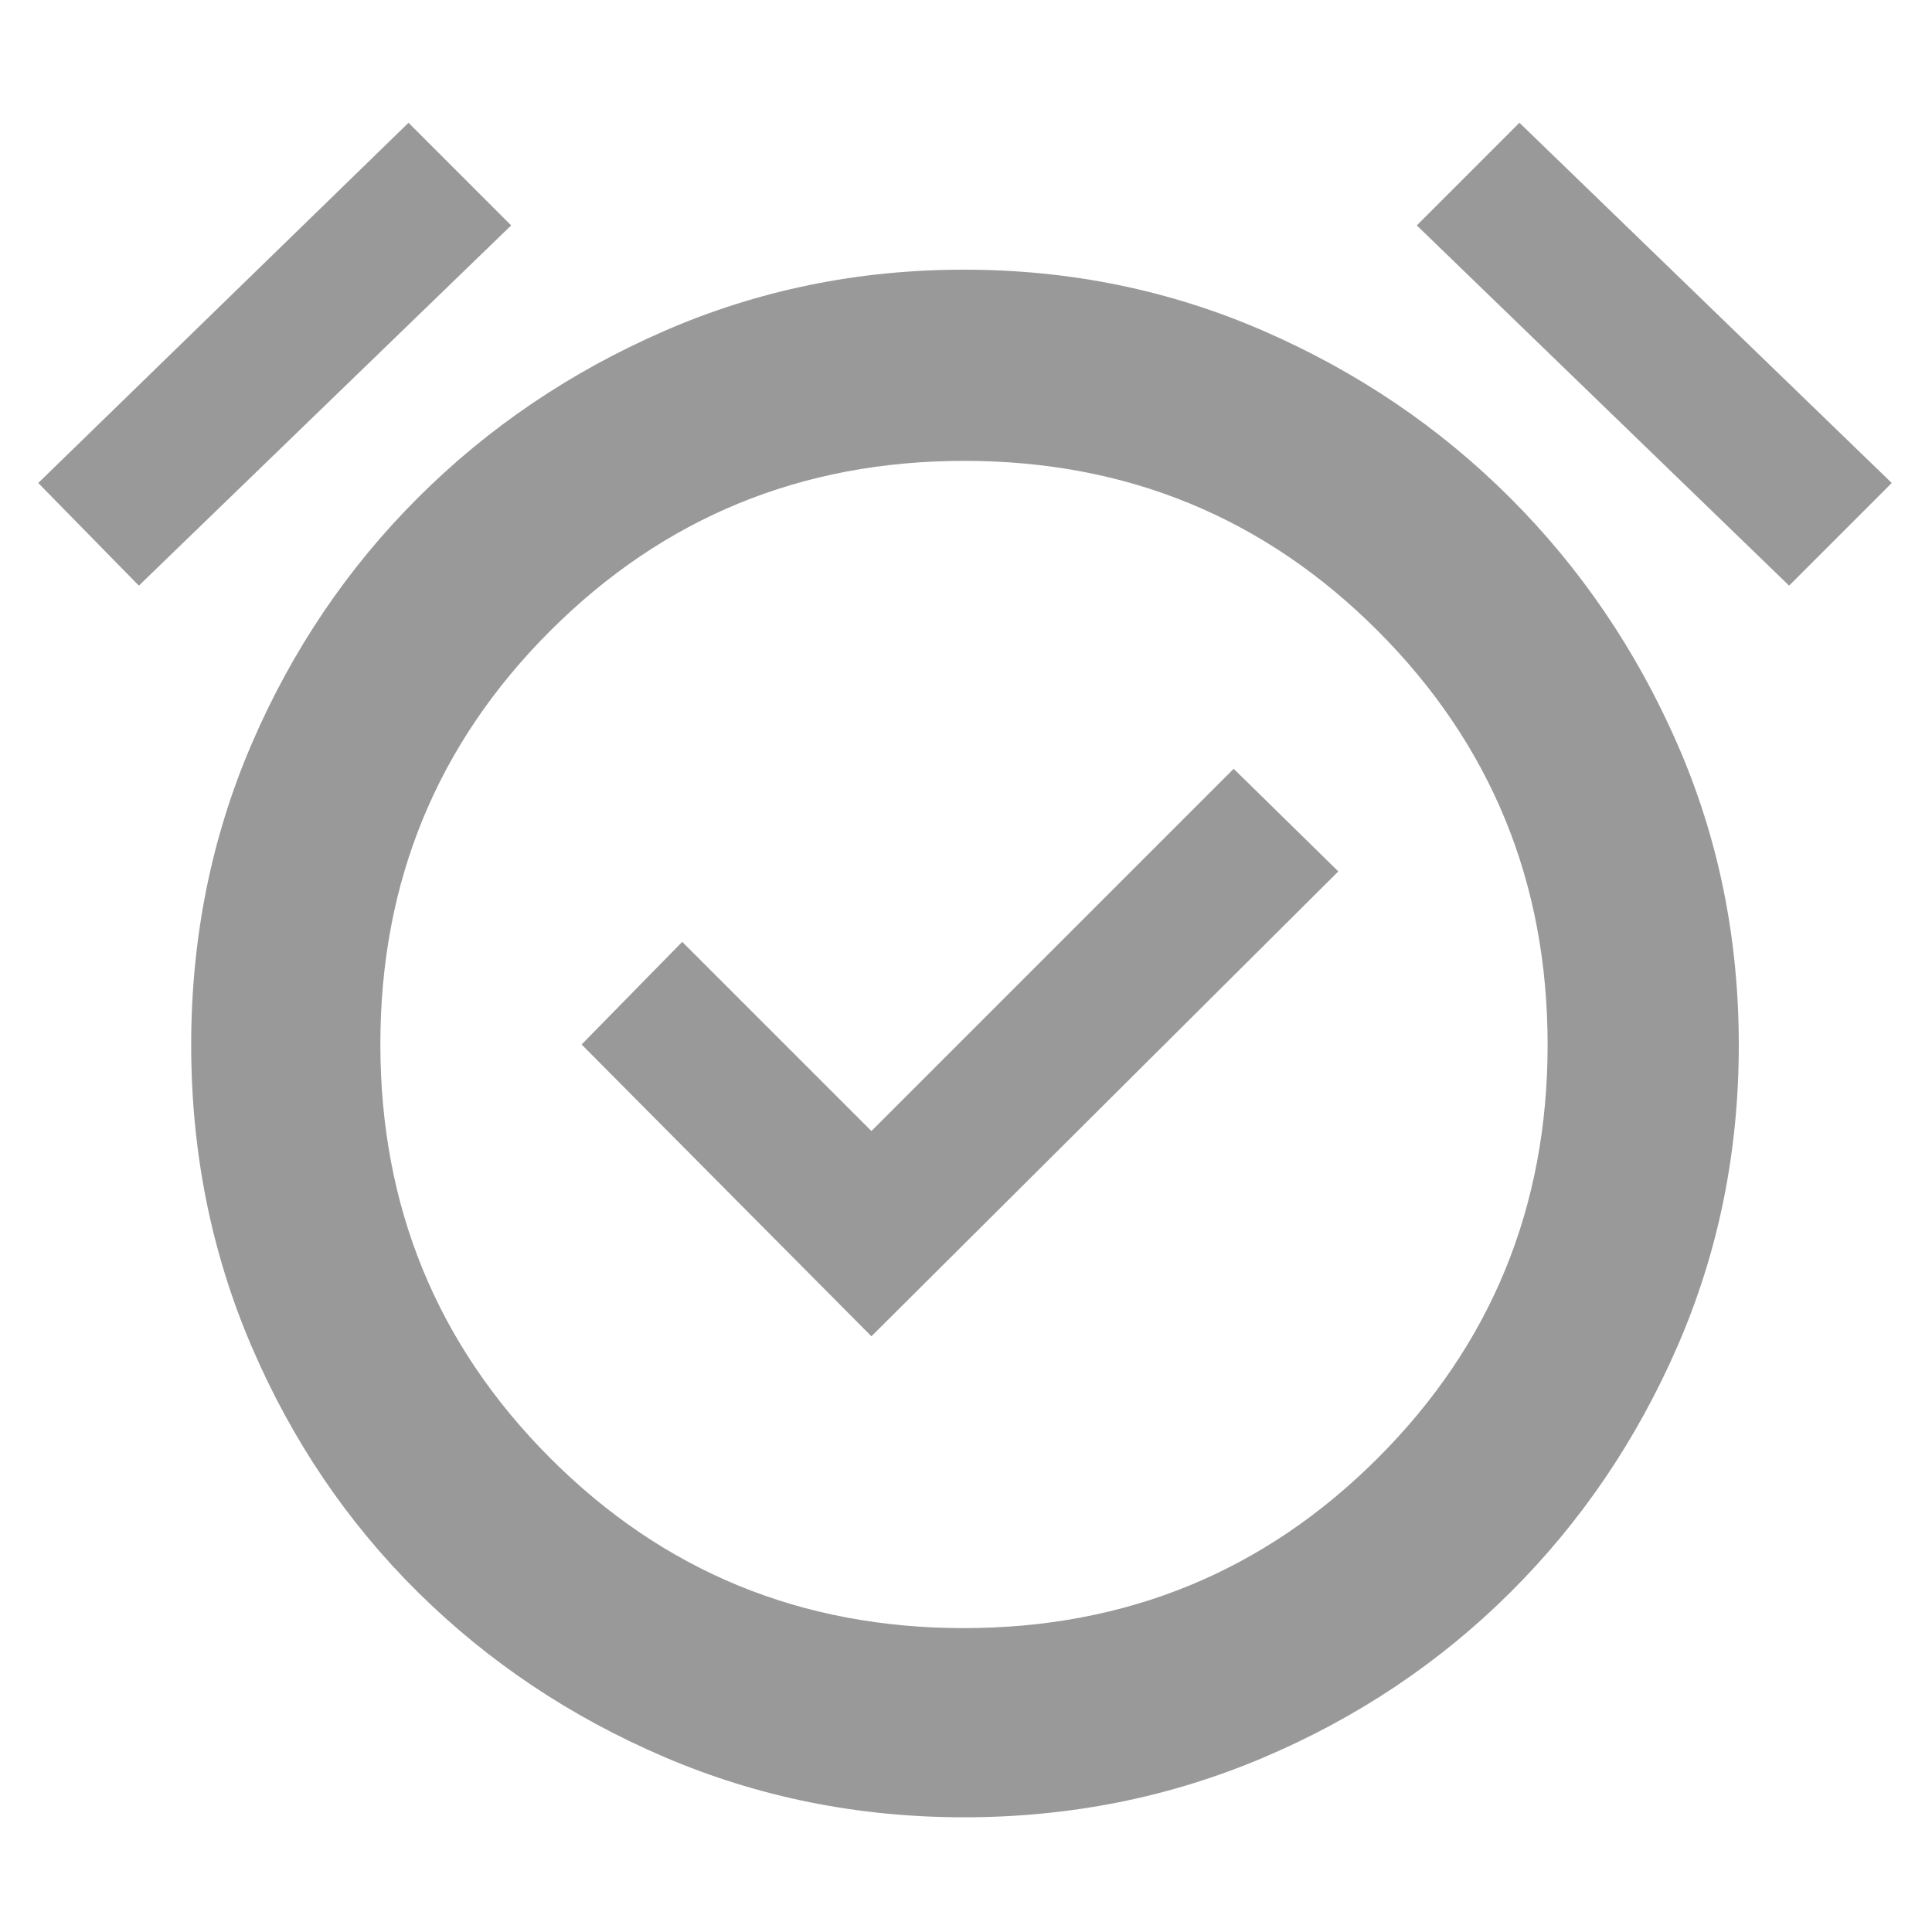
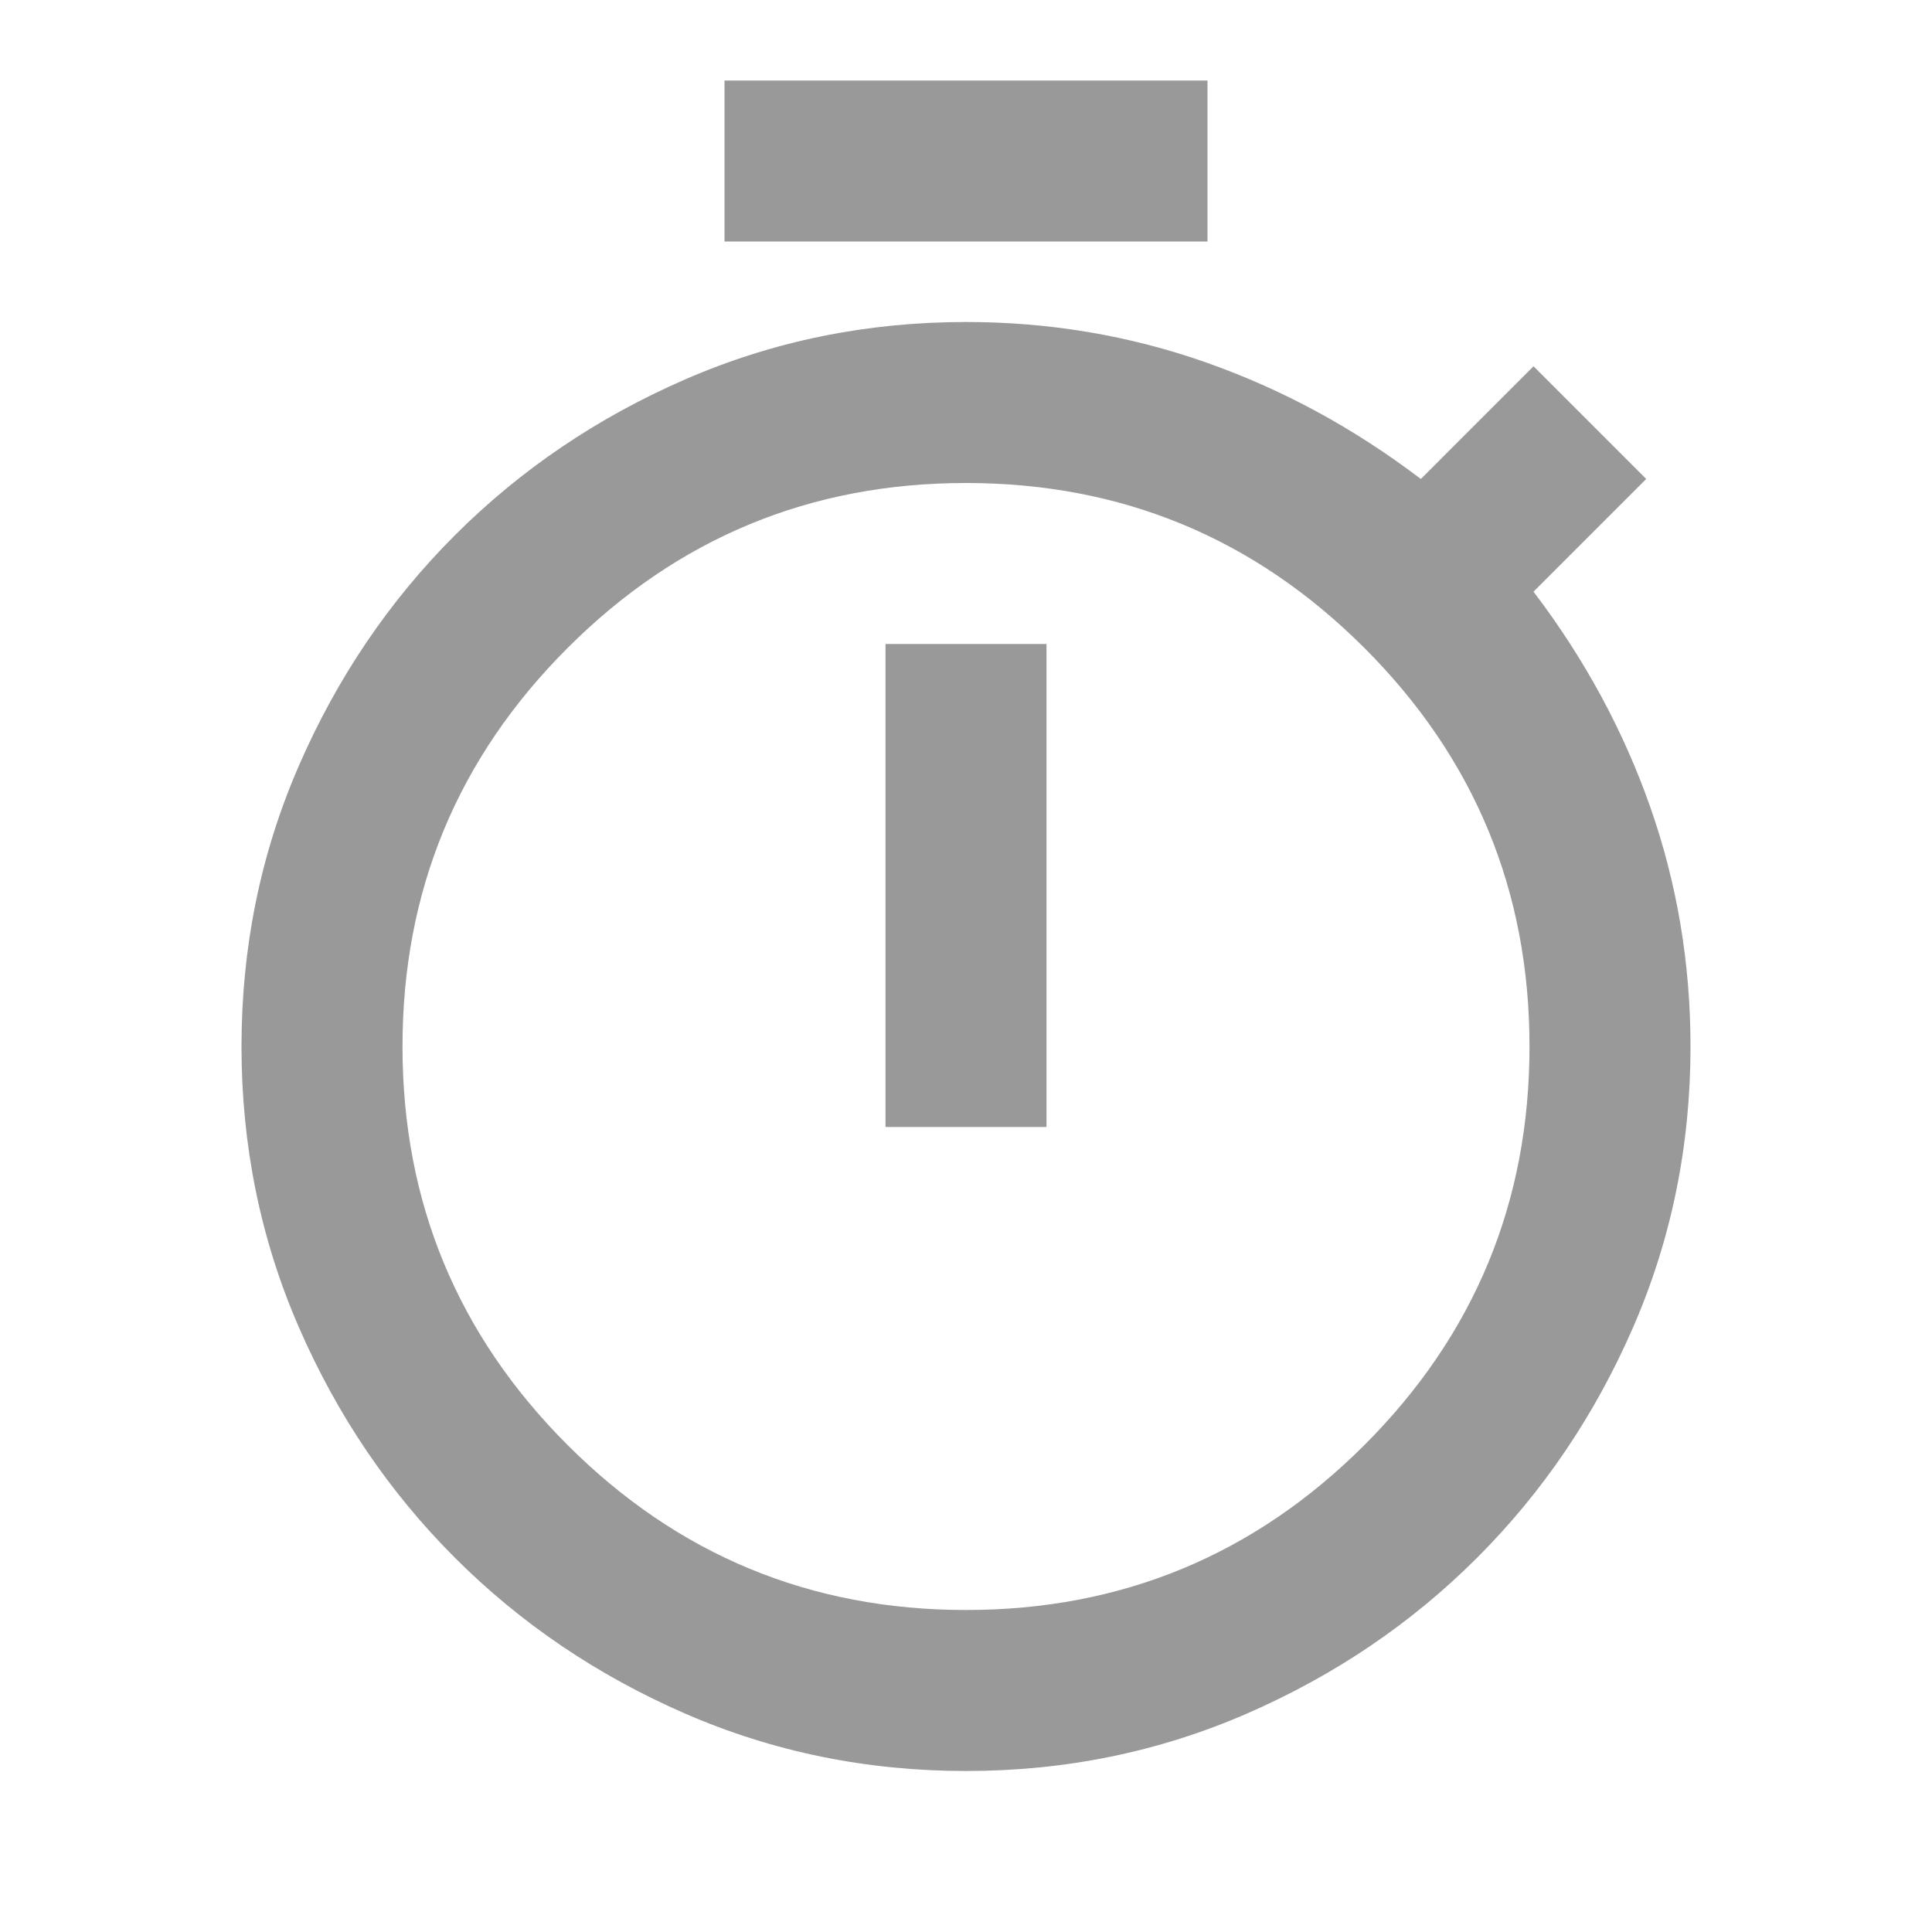
- <svg xmlns="http://www.w3.org/2000/svg" height="48" viewBox="0 -960 960 960" width="48" fill="#999999">
-   <path d="m433-296 232-231-52-51-180 180-94-94-50 51 144 145Zm46 239q-79 0-149-30t-122.5-82Q155-221 125-291T95-440.733q0-79.733 30-149.5T207.5-712.5Q260-765 330-795.5T479-826q79 0 149 30.5t122.5 83q52.5 52.5 83 122.267t30.5 149.5Q864-361 833.5-291t-83.011 122.24q-52.511 52.241-122.5 82Q558-57 479-57Zm0-382ZM203-899l51 51L69-669l-50-51 184-179Zm552 0 185 179-51 51-185-179 51-51ZM478.864-151Q600-151 684.5-235.364t84.5-205.5Q769-562 684.636-646.5t-205.5-84.5Q358-731 273.5-646.636t-84.5 205.5Q189-320 273.364-235.5t205.5 84.5Z" />
+ <svg xmlns="http://www.w3.org/2000/svg" height="24" viewBox="0 -960 960 960" width="24" fill="#999999">
+   <path d="M360-840v-80h240v80H360Zm80 440h80v-240h-80v240Zm40 320q-74 0-139.5-28.5T226-186q-49-49-77.5-114.5T120-440q0-74 28.5-139.5T226-694q49-49 114.5-77.5T480-800q62 0 119 20t107 58l56-56 56 56-56 56q38 50 58 107t20 119q0 74-28.5 139.5T734-186q-49 49-114.5 77.5T480-80Zm0-80q116 0 198-82t82-198q0-116-82-198t-198-82q-116 0-198 82t-82 198q0 116 82 198t198 82Zm0-280Z" />
</svg>
